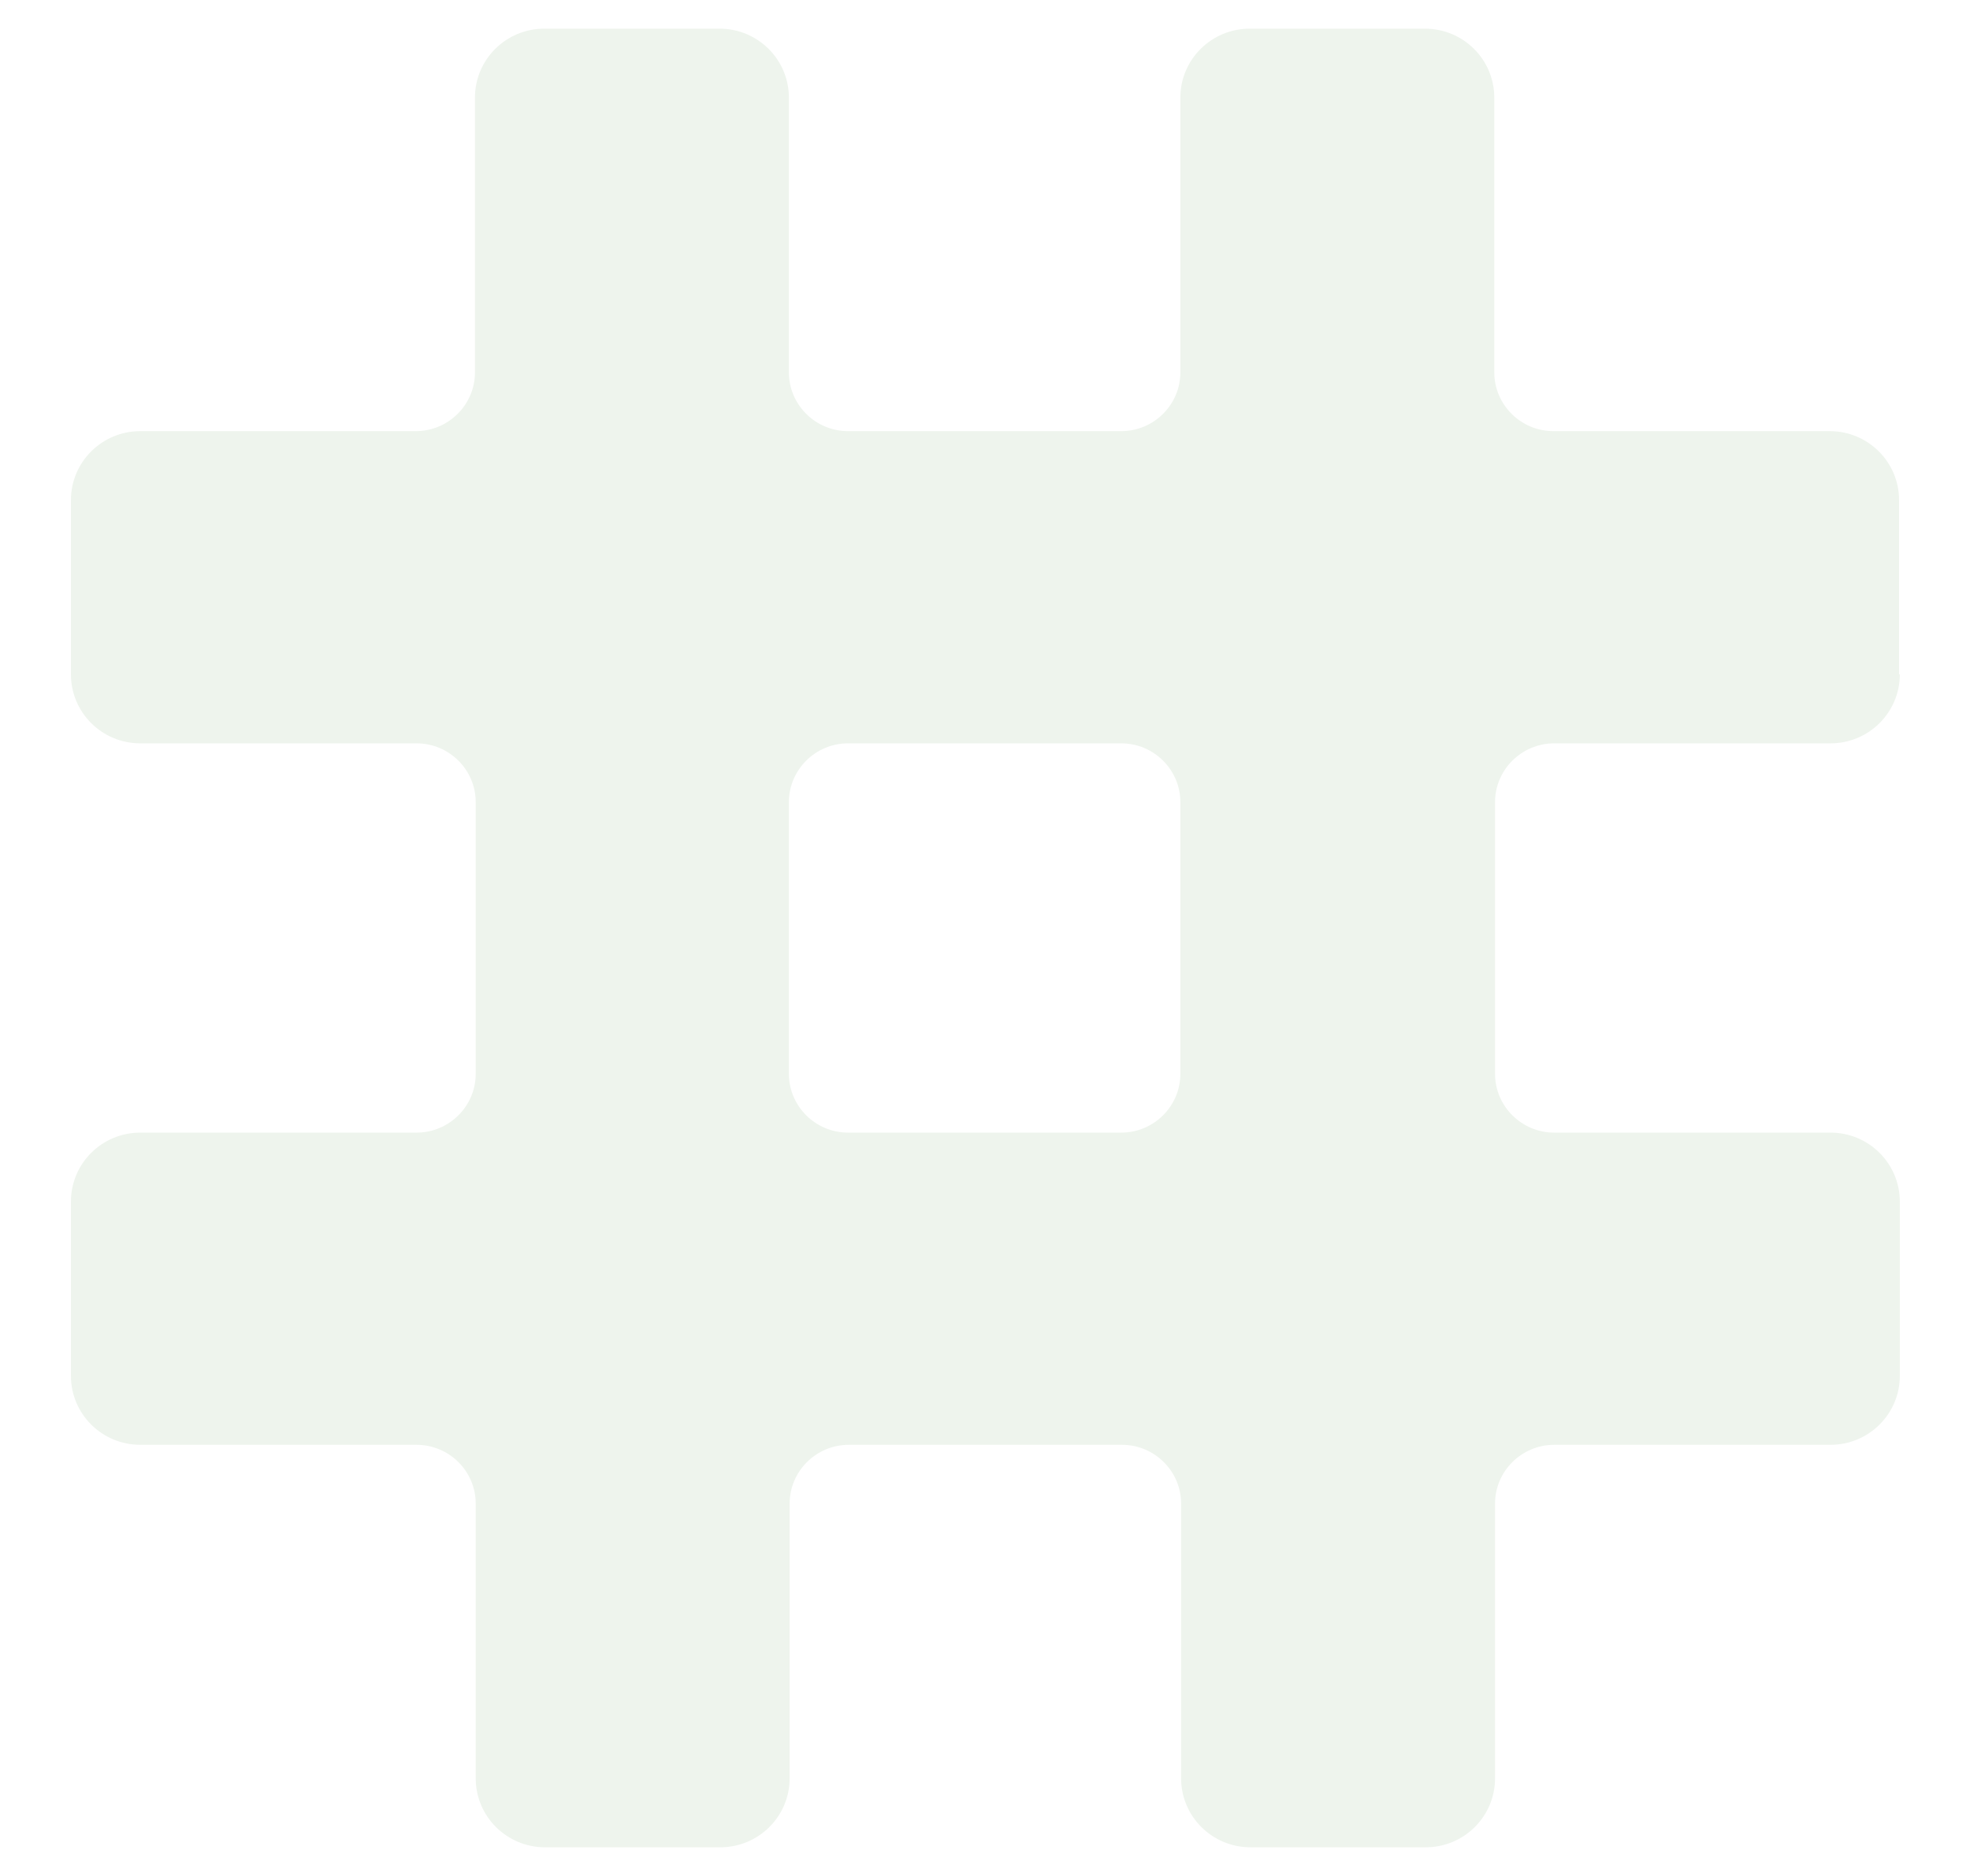
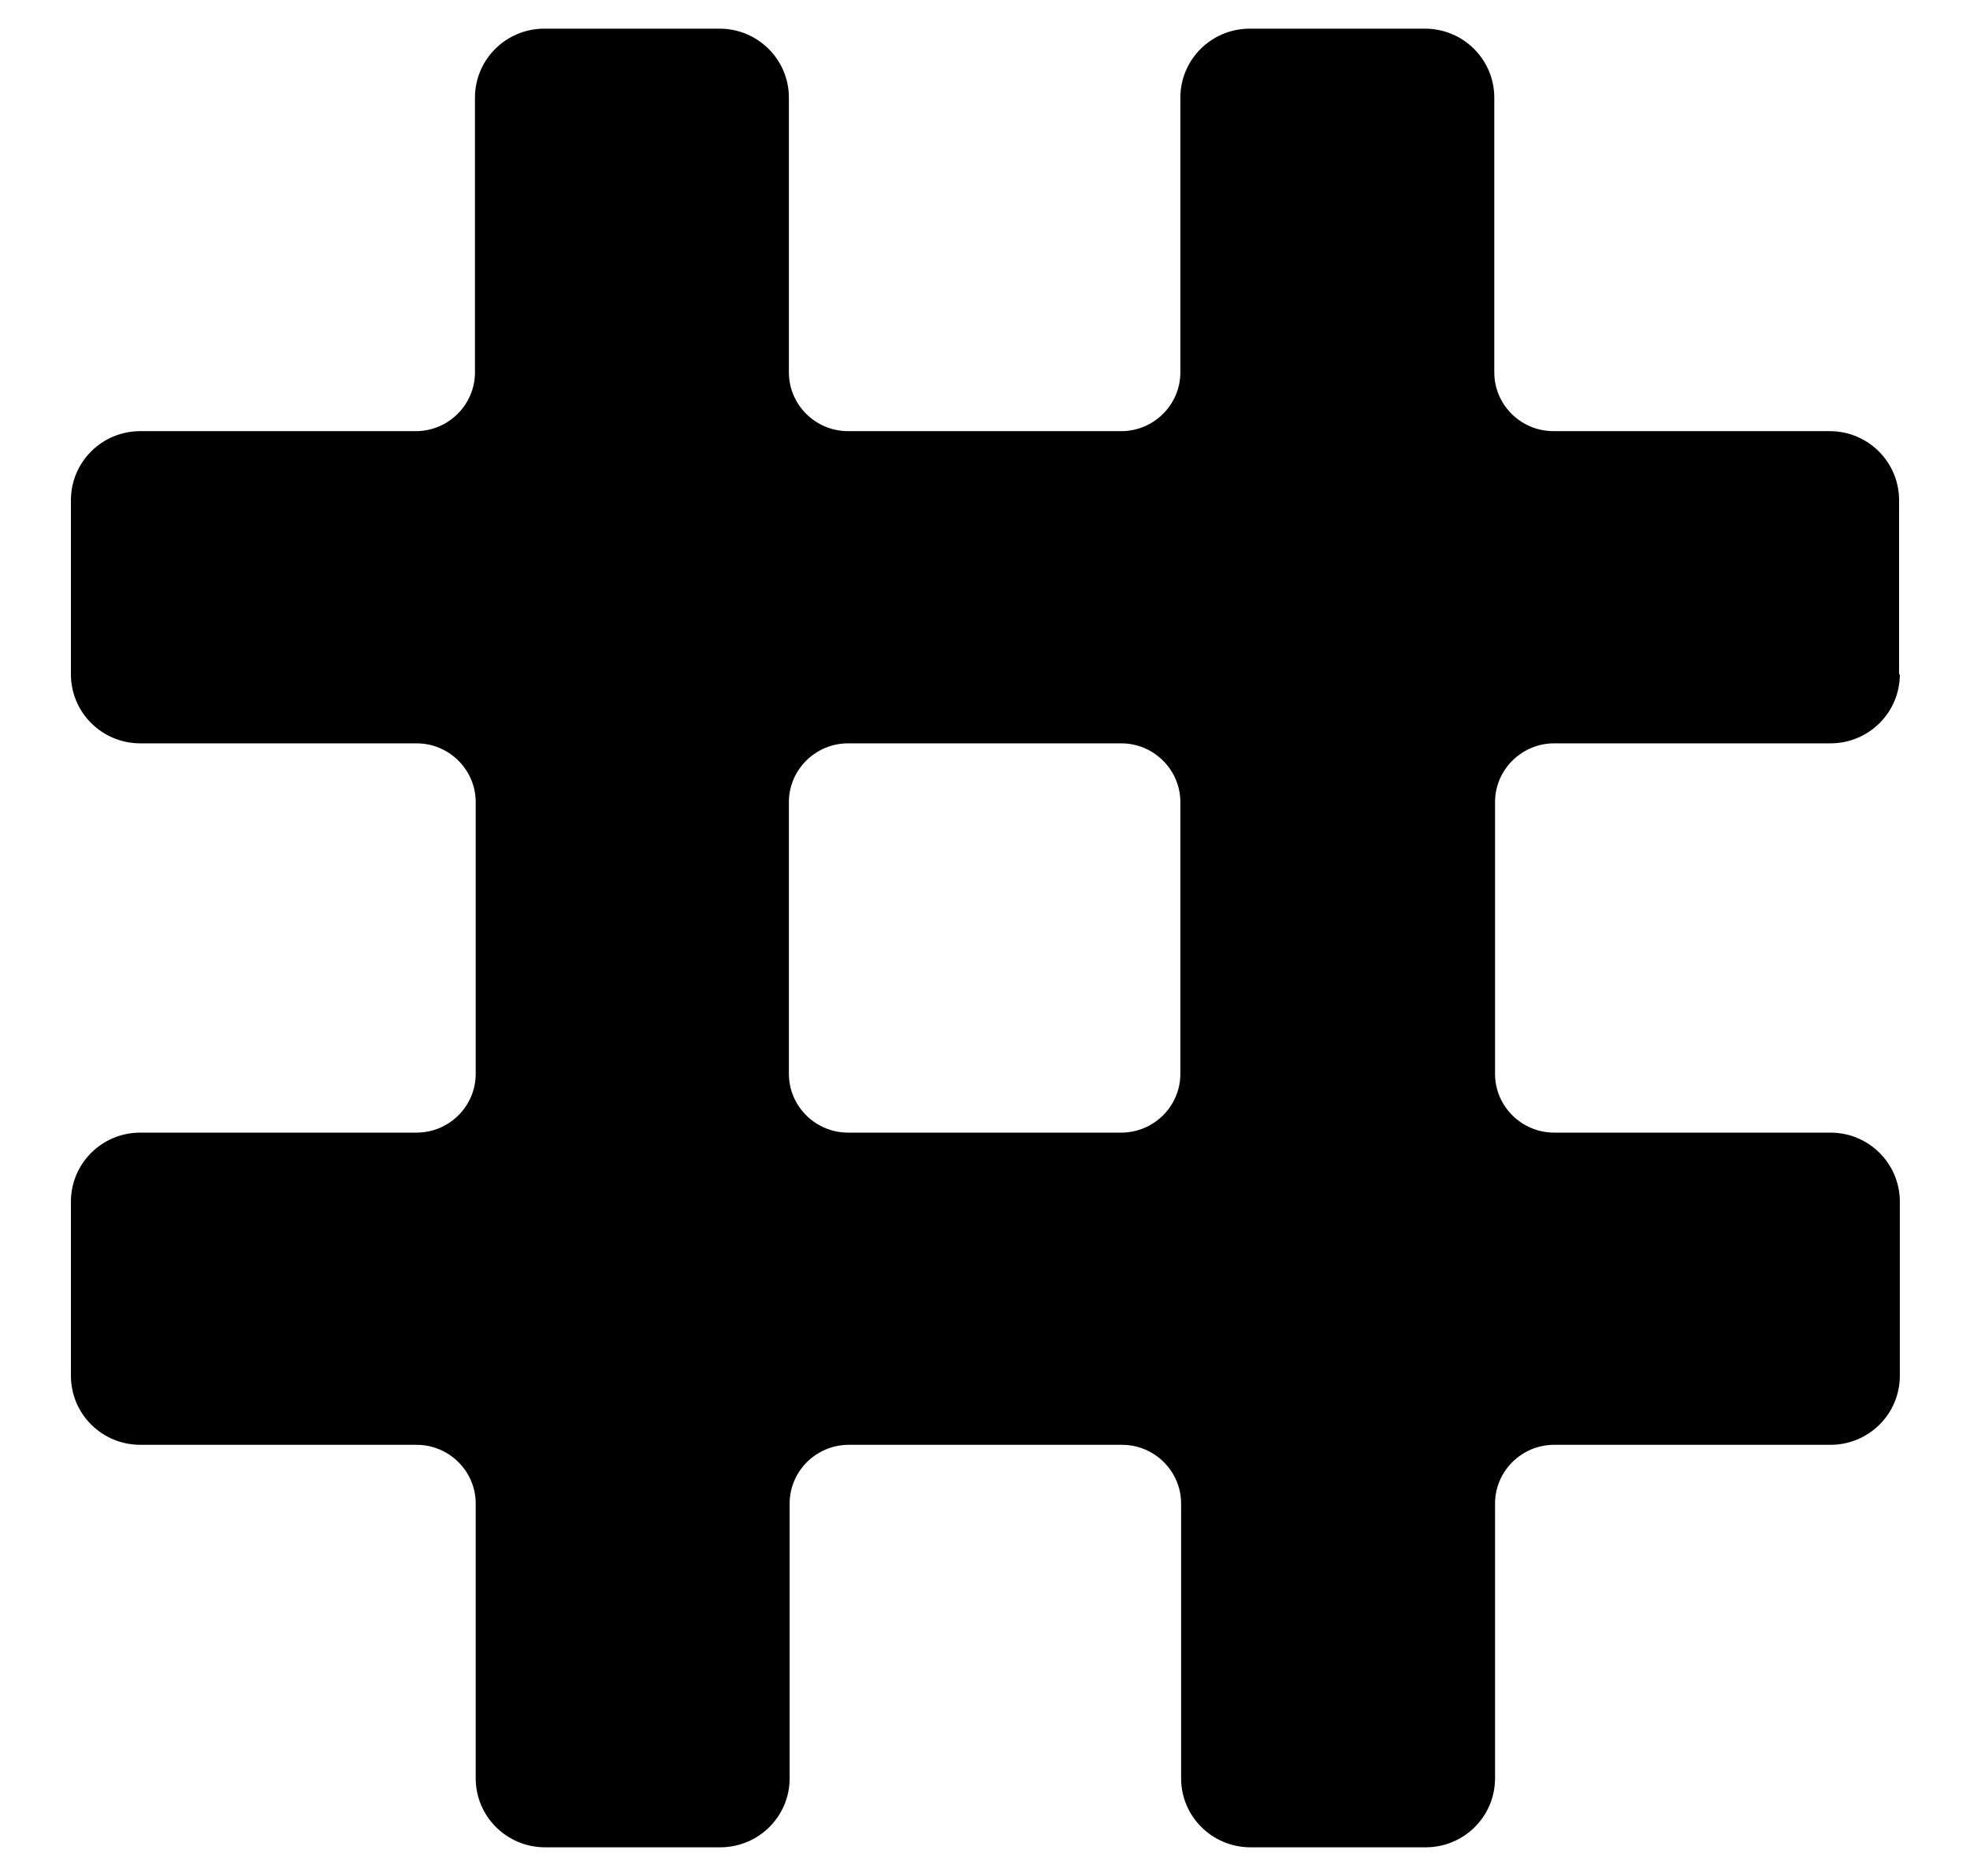
<svg xmlns="http://www.w3.org/2000/svg" width="42" height="40" viewBox="0 0 42 40" fill="none">
-   <path d="M40.488 14.377V10.666C40.488 9.851 39.827 9.193 39.008 9.193H33.118C32.425 9.193 31.858 8.63 31.858 7.941V2.083C31.858 1.269 31.197 0.611 30.378 0.611H26.646C25.827 0.611 25.165 1.269 25.165 2.083V7.941C25.165 8.63 24.598 9.193 23.905 9.193H18.079C17.386 9.193 16.819 8.63 16.819 7.941V2.083C16.819 1.269 16.157 0.611 15.339 0.611H11.606C10.787 0.611 10.126 1.269 10.126 2.083V7.941C10.126 8.63 9.559 9.193 8.866 9.193H2.992C2.173 9.193 1.512 9.851 1.512 10.666V14.377C1.512 15.192 2.173 15.85 2.992 15.85H8.882C9.575 15.85 10.142 16.413 10.142 17.103V22.897C10.142 23.587 9.575 24.15 8.882 24.15H2.992C2.173 24.15 1.512 24.808 1.512 25.623V29.334C1.512 30.149 2.173 30.807 2.992 30.807H8.882C9.575 30.807 10.142 31.37 10.142 32.059V37.917C10.142 38.731 10.803 39.389 11.622 39.389H15.354C16.173 39.389 16.835 38.731 16.835 37.917V32.059C16.835 31.37 17.402 30.807 18.095 30.807H23.921C24.614 30.807 25.181 31.37 25.181 32.059V37.917C25.181 38.731 25.843 39.389 26.661 39.389H30.394C31.213 39.389 31.874 38.731 31.874 37.917V32.059C31.874 31.37 32.441 30.807 33.134 30.807H39.024C39.843 30.807 40.504 30.149 40.504 29.334V25.623C40.504 24.808 39.843 24.15 39.024 24.15H33.134C32.441 24.15 31.874 23.587 31.874 22.897V17.103C31.874 16.413 32.441 15.85 33.134 15.85H39.024C39.843 15.85 40.504 15.192 40.504 14.377H40.488ZM23.905 24.15H18.079C17.386 24.15 16.819 23.587 16.819 22.897V17.103C16.819 16.413 17.386 15.85 18.079 15.85H23.905C24.598 15.85 25.165 16.413 25.165 17.103V22.897C25.165 23.587 24.598 24.15 23.905 24.15Z" fill="#EEF4ED" />
+   <path d="M40.488 14.377V10.666C40.488 9.851 39.827 9.193 39.008 9.193H33.118C32.425 9.193 31.858 8.63 31.858 7.941V2.083C31.858 1.269 31.197 0.611 30.378 0.611H26.646C25.827 0.611 25.165 1.269 25.165 2.083V7.941C25.165 8.63 24.598 9.193 23.905 9.193H18.079C17.386 9.193 16.819 8.63 16.819 7.941V2.083C16.819 1.269 16.157 0.611 15.339 0.611H11.606C10.787 0.611 10.126 1.269 10.126 2.083V7.941C10.126 8.63 9.559 9.193 8.866 9.193H2.992C2.173 9.193 1.512 9.851 1.512 10.666V14.377C1.512 15.192 2.173 15.85 2.992 15.85H8.882C9.575 15.85 10.142 16.413 10.142 17.103V22.897C10.142 23.587 9.575 24.15 8.882 24.15H2.992C2.173 24.15 1.512 24.808 1.512 25.623V29.334C1.512 30.149 2.173 30.807 2.992 30.807H8.882C9.575 30.807 10.142 31.37 10.142 32.059V37.917C10.142 38.731 10.803 39.389 11.622 39.389H15.354C16.173 39.389 16.835 38.731 16.835 37.917V32.059C16.835 31.37 17.402 30.807 18.095 30.807H23.921C24.614 30.807 25.181 31.37 25.181 32.059V37.917C25.181 38.731 25.843 39.389 26.661 39.389H30.394C31.213 39.389 31.874 38.731 31.874 37.917V32.059C31.874 31.37 32.441 30.807 33.134 30.807H39.024C39.843 30.807 40.504 30.149 40.504 29.334V25.623C40.504 24.808 39.843 24.15 39.024 24.15H33.134C32.441 24.15 31.874 23.587 31.874 22.897V17.103C31.874 16.413 32.441 15.85 33.134 15.85H39.024C39.843 15.85 40.504 15.192 40.504 14.377H40.488ZM23.905 24.15H18.079C17.386 24.15 16.819 23.587 16.819 22.897V17.103C16.819 16.413 17.386 15.85 18.079 15.85H23.905C24.598 15.85 25.165 16.413 25.165 17.103V22.897C25.165 23.587 24.598 24.15 23.905 24.15Z" fill="currentColor" />
</svg>
